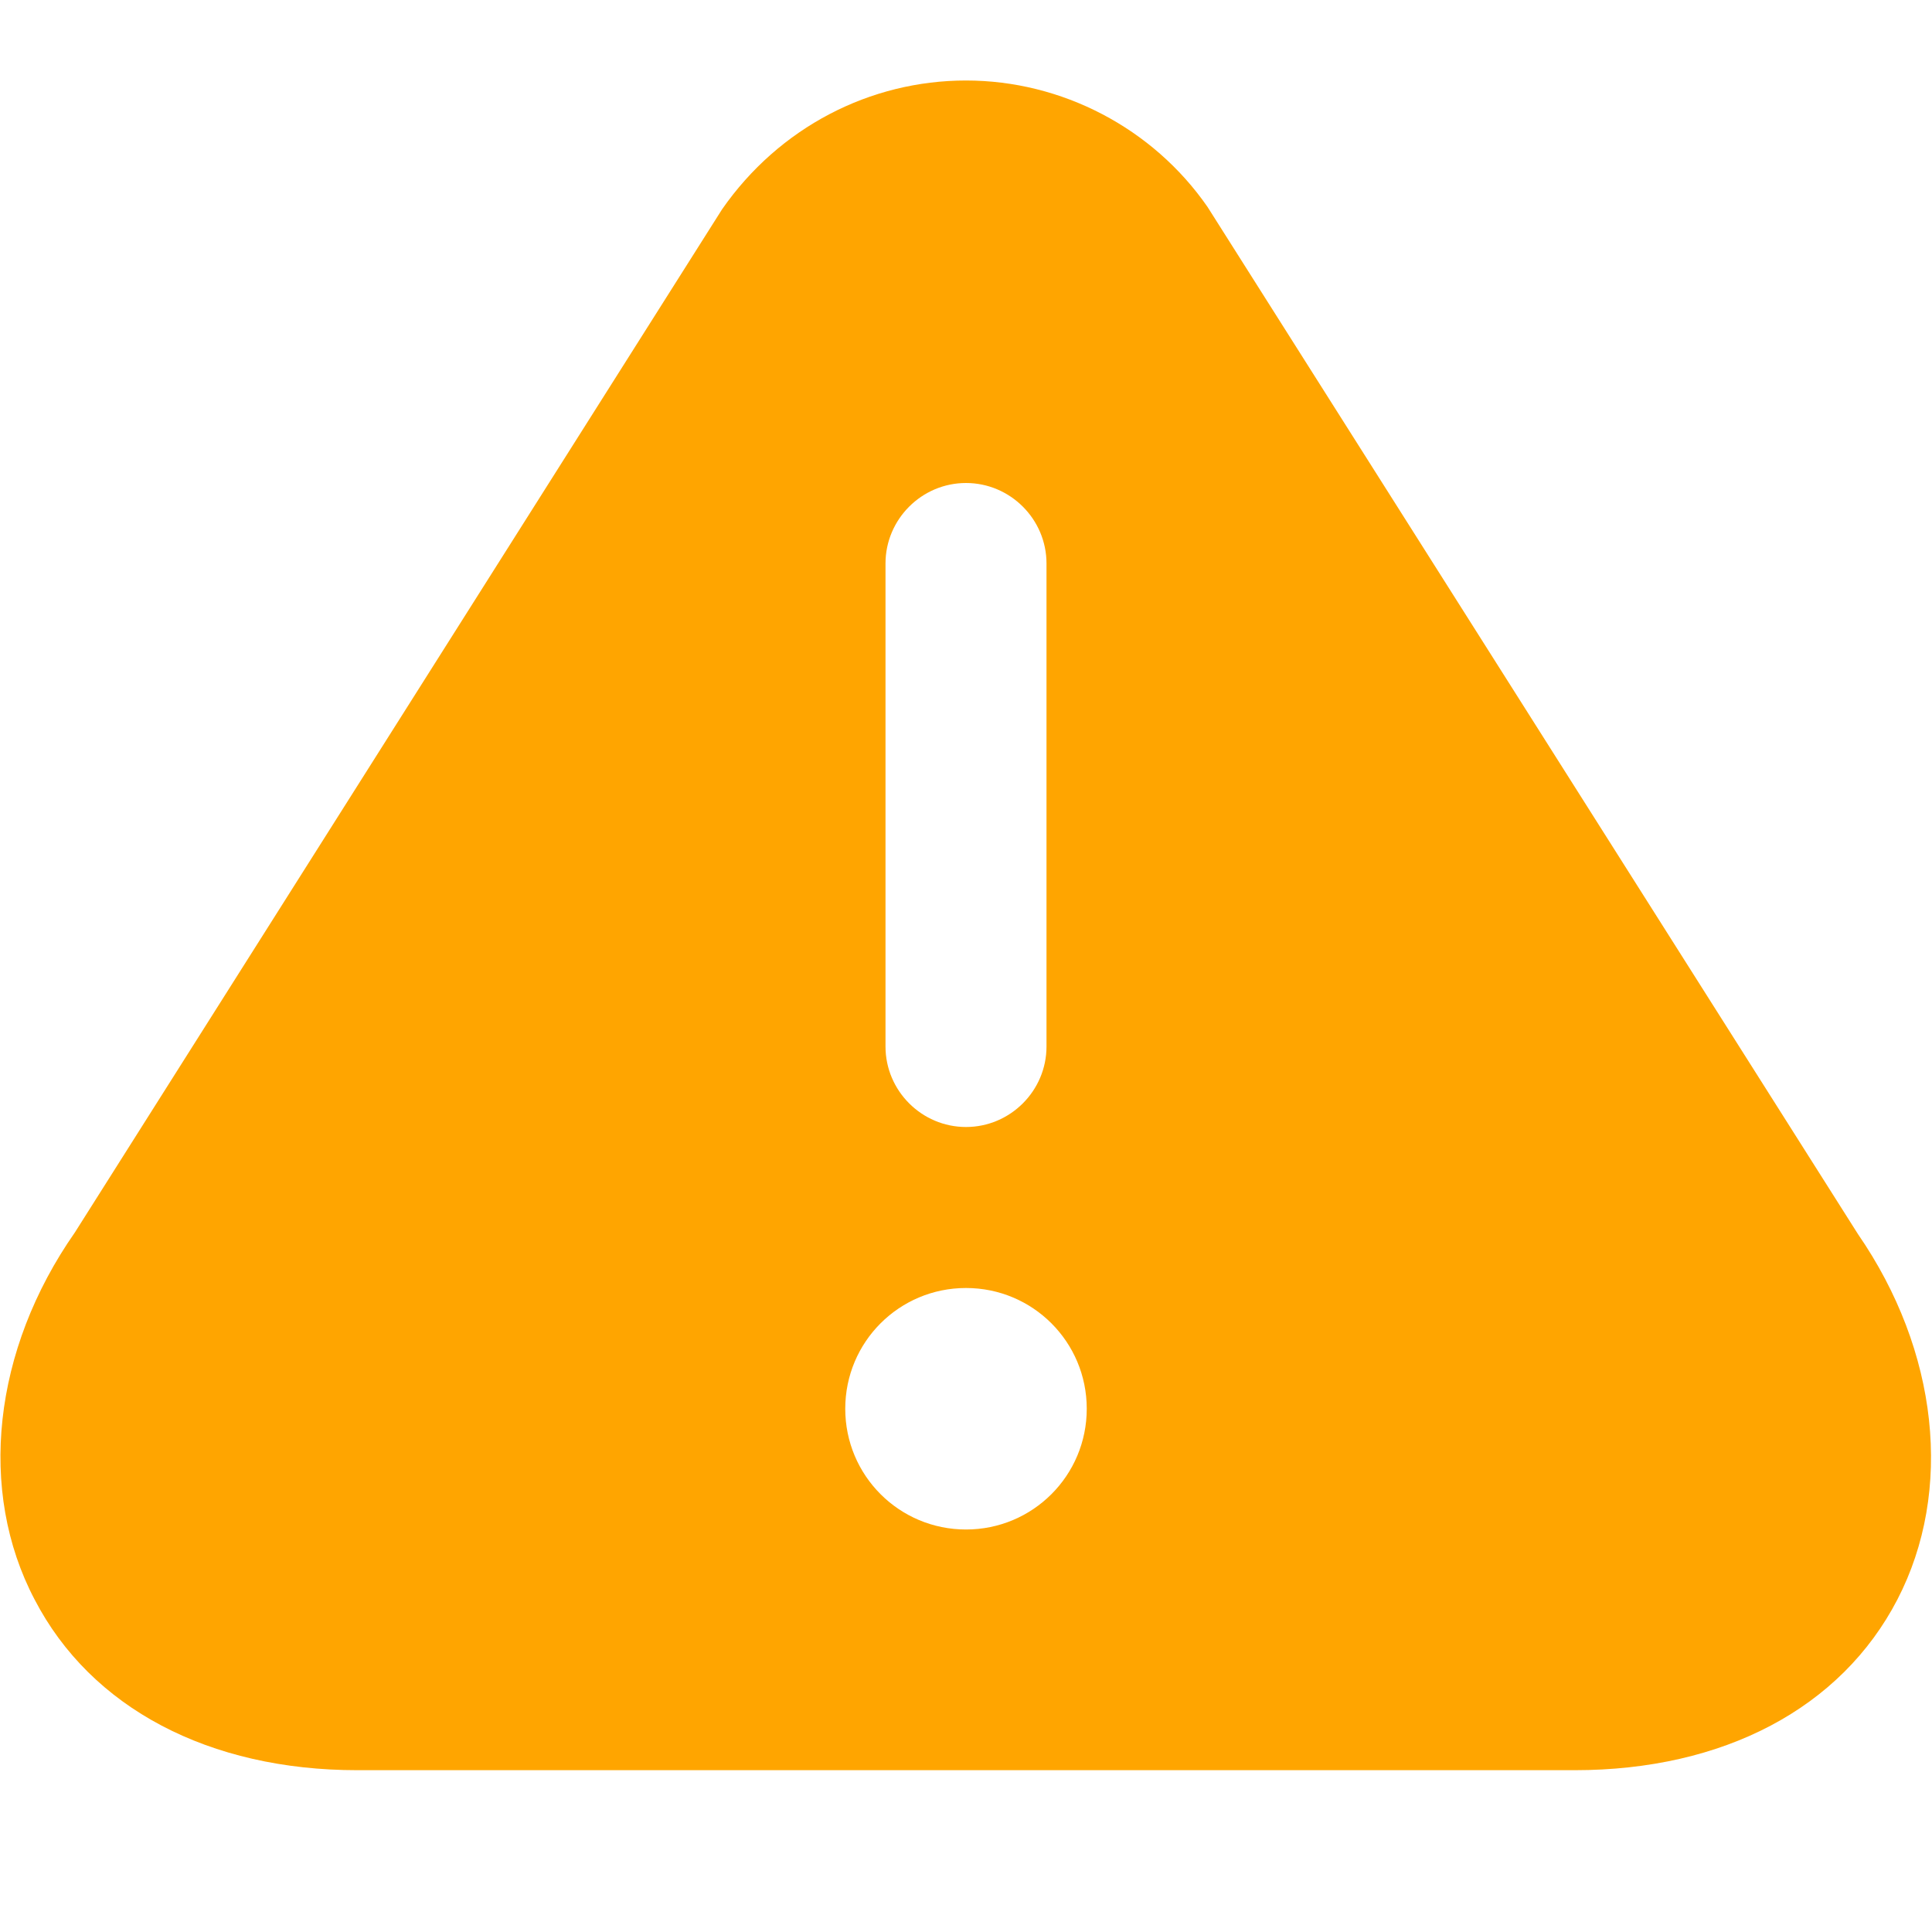
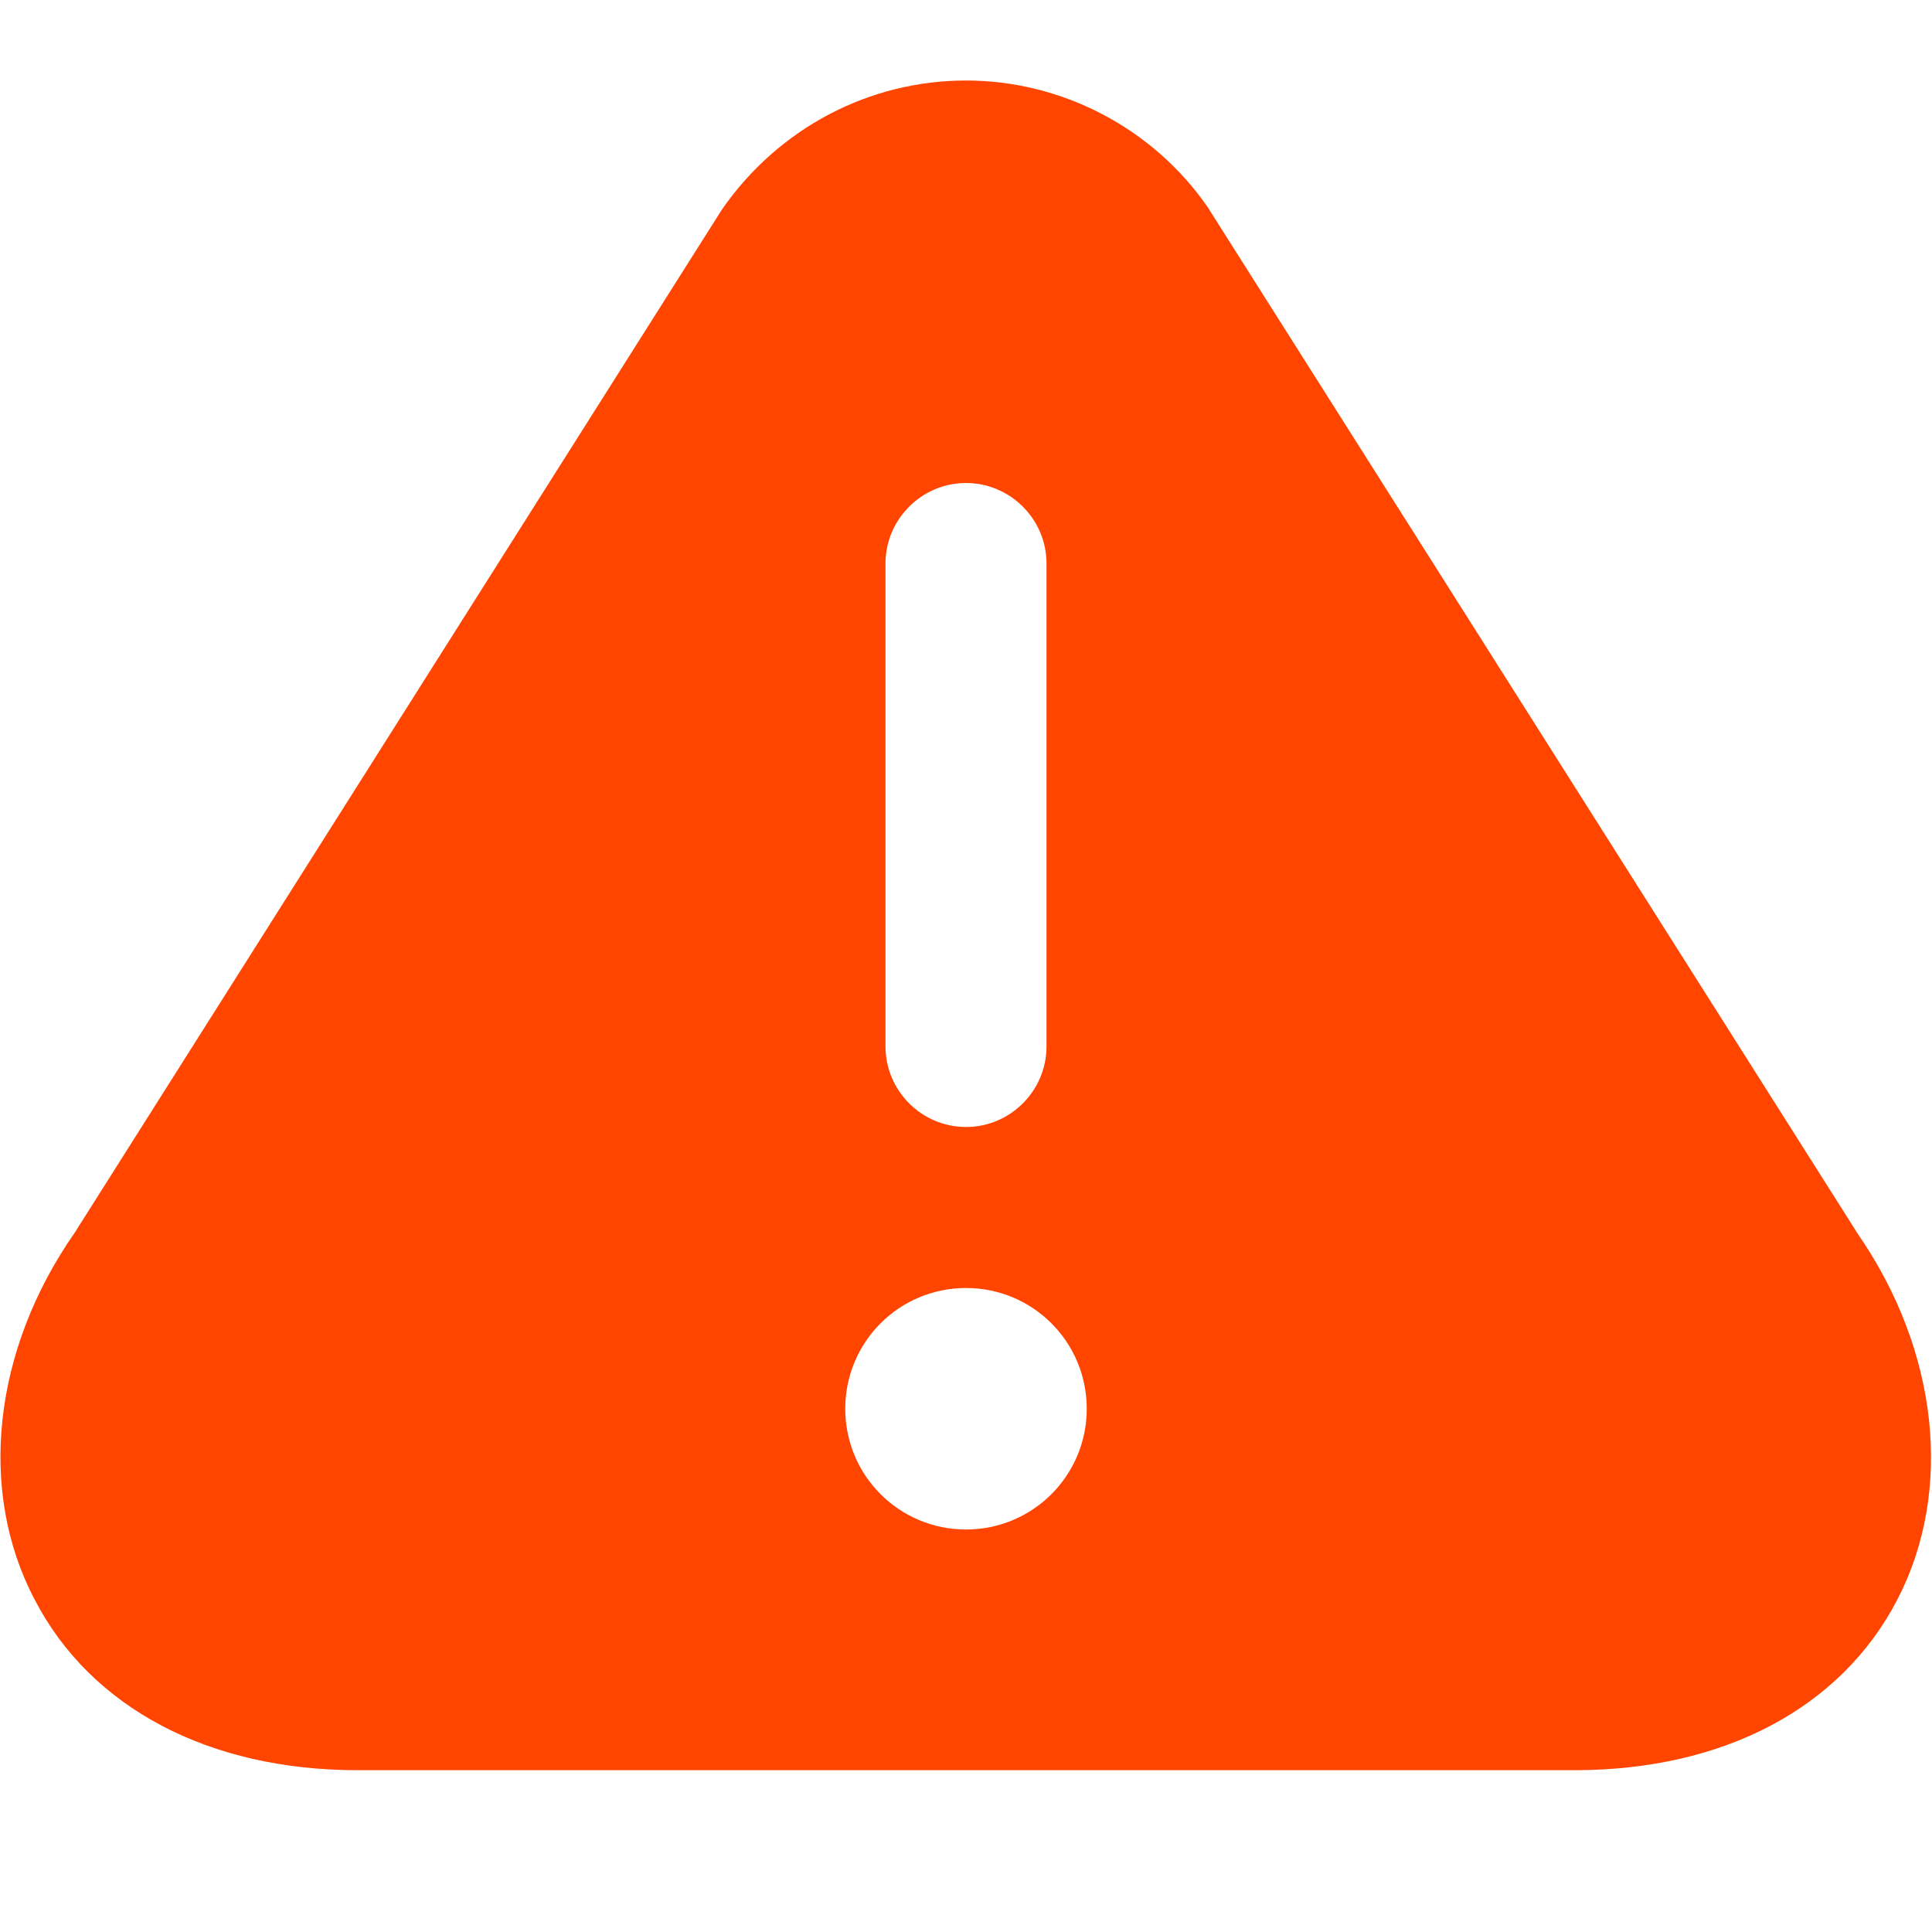
<svg xmlns="http://www.w3.org/2000/svg" id="Layer_1" data-name="Layer 1" viewBox="0 0 24 24" width="512" height="512">
-   <path d="M23.08,15.33L15,2.57c-.68-.98-1.81-1.57-3-1.57s-2.32,.58-3.03,1.6L.93,15.31c-1.02,1.46-1.21,3.21-.5,4.56,.7,1.35,2.17,2.12,4.01,2.12h15.12c1.85,0,3.31-.77,4.01-2.12,.7-1.35,.51-3.09-.49-4.54ZM11,7c0-.55,.45-1,1-1s1,.45,1,1v6c0,.55-.45,1-1,1s-1-.45-1-1V7Zm1,12c-.83,0-1.5-.67-1.5-1.5s.67-1.5,1.5-1.5,1.5,.67,1.5,1.5-.67,1.5-1.5,1.5Z" fill="orange" />
+   <path d="M23.08,15.33L15,2.57c-.68-.98-1.81-1.57-3-1.57s-2.32,.58-3.03,1.6L.93,15.31c-1.02,1.46-1.21,3.21-.5,4.56,.7,1.35,2.17,2.12,4.01,2.12h15.12c1.85,0,3.31-.77,4.01-2.12,.7-1.35,.51-3.09-.49-4.54ZM11,7c0-.55,.45-1,1-1s1,.45,1,1v6c0,.55-.45,1-1,1s-1-.45-1-1V7Zm1,12c-.83,0-1.5-.67-1.5-1.5s.67-1.5,1.5-1.5,1.5,.67,1.5,1.5-.67,1.5-1.5,1.5Z" fill="orangered" />
</svg>
